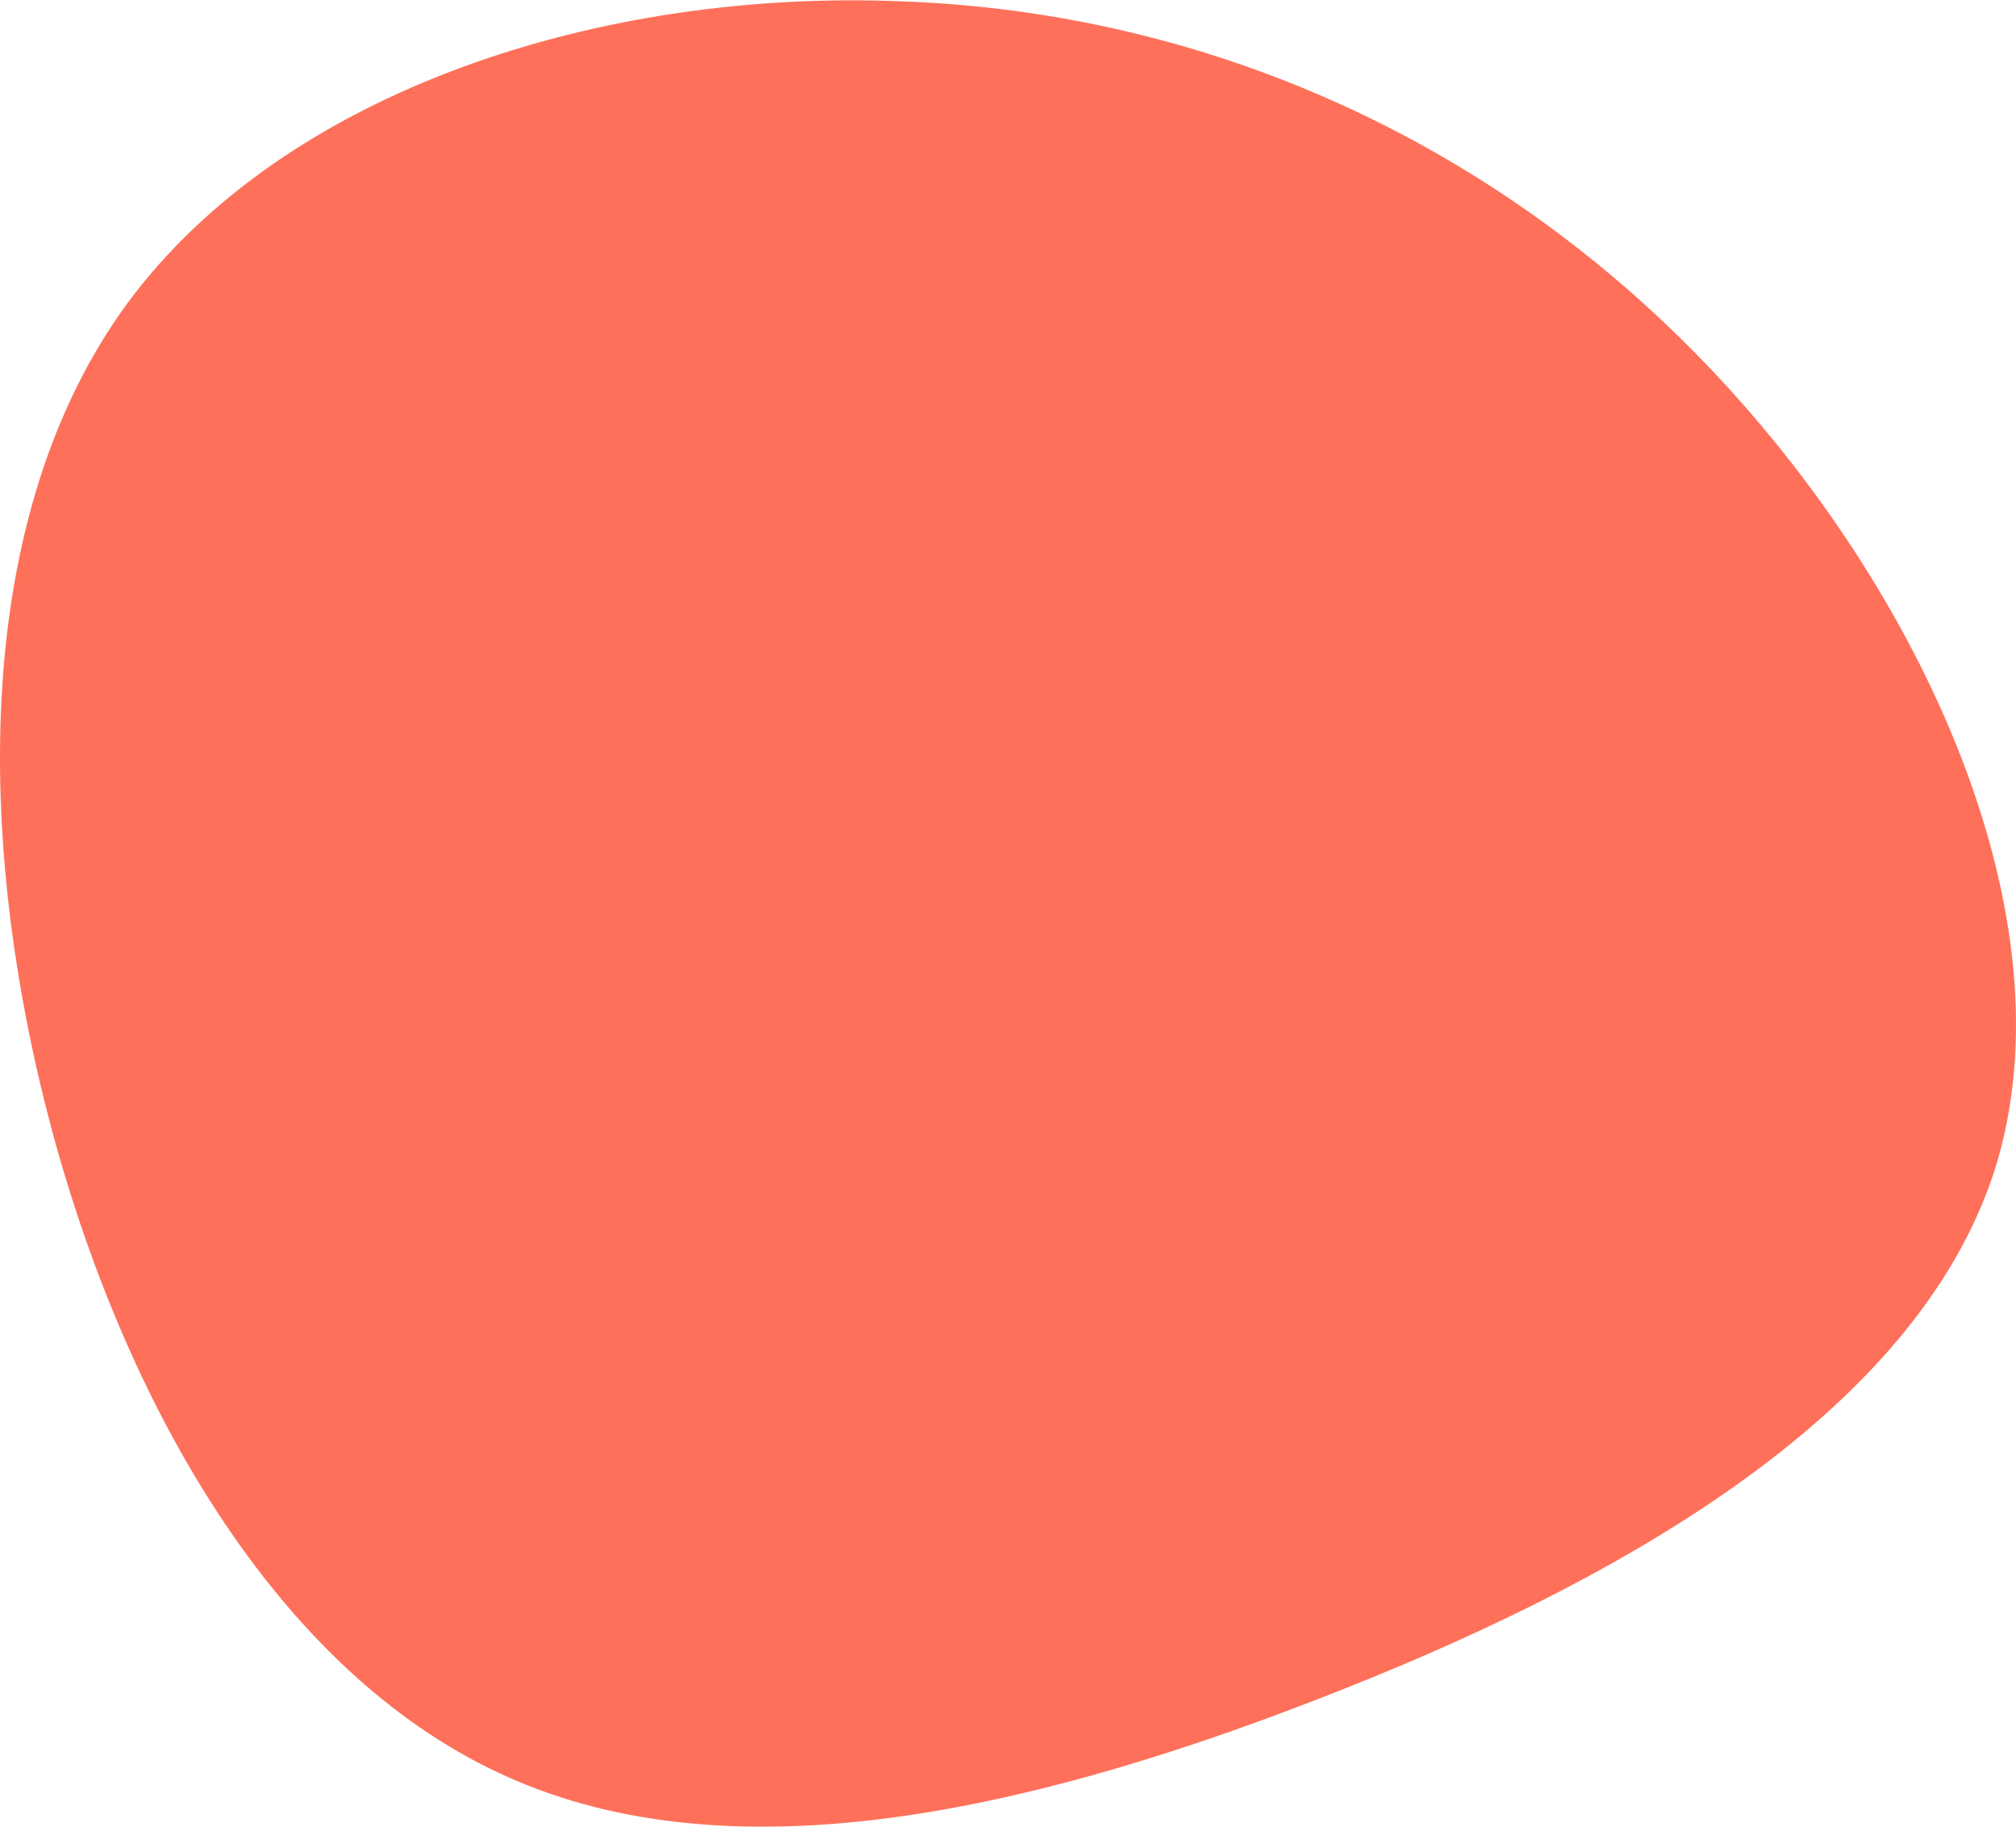
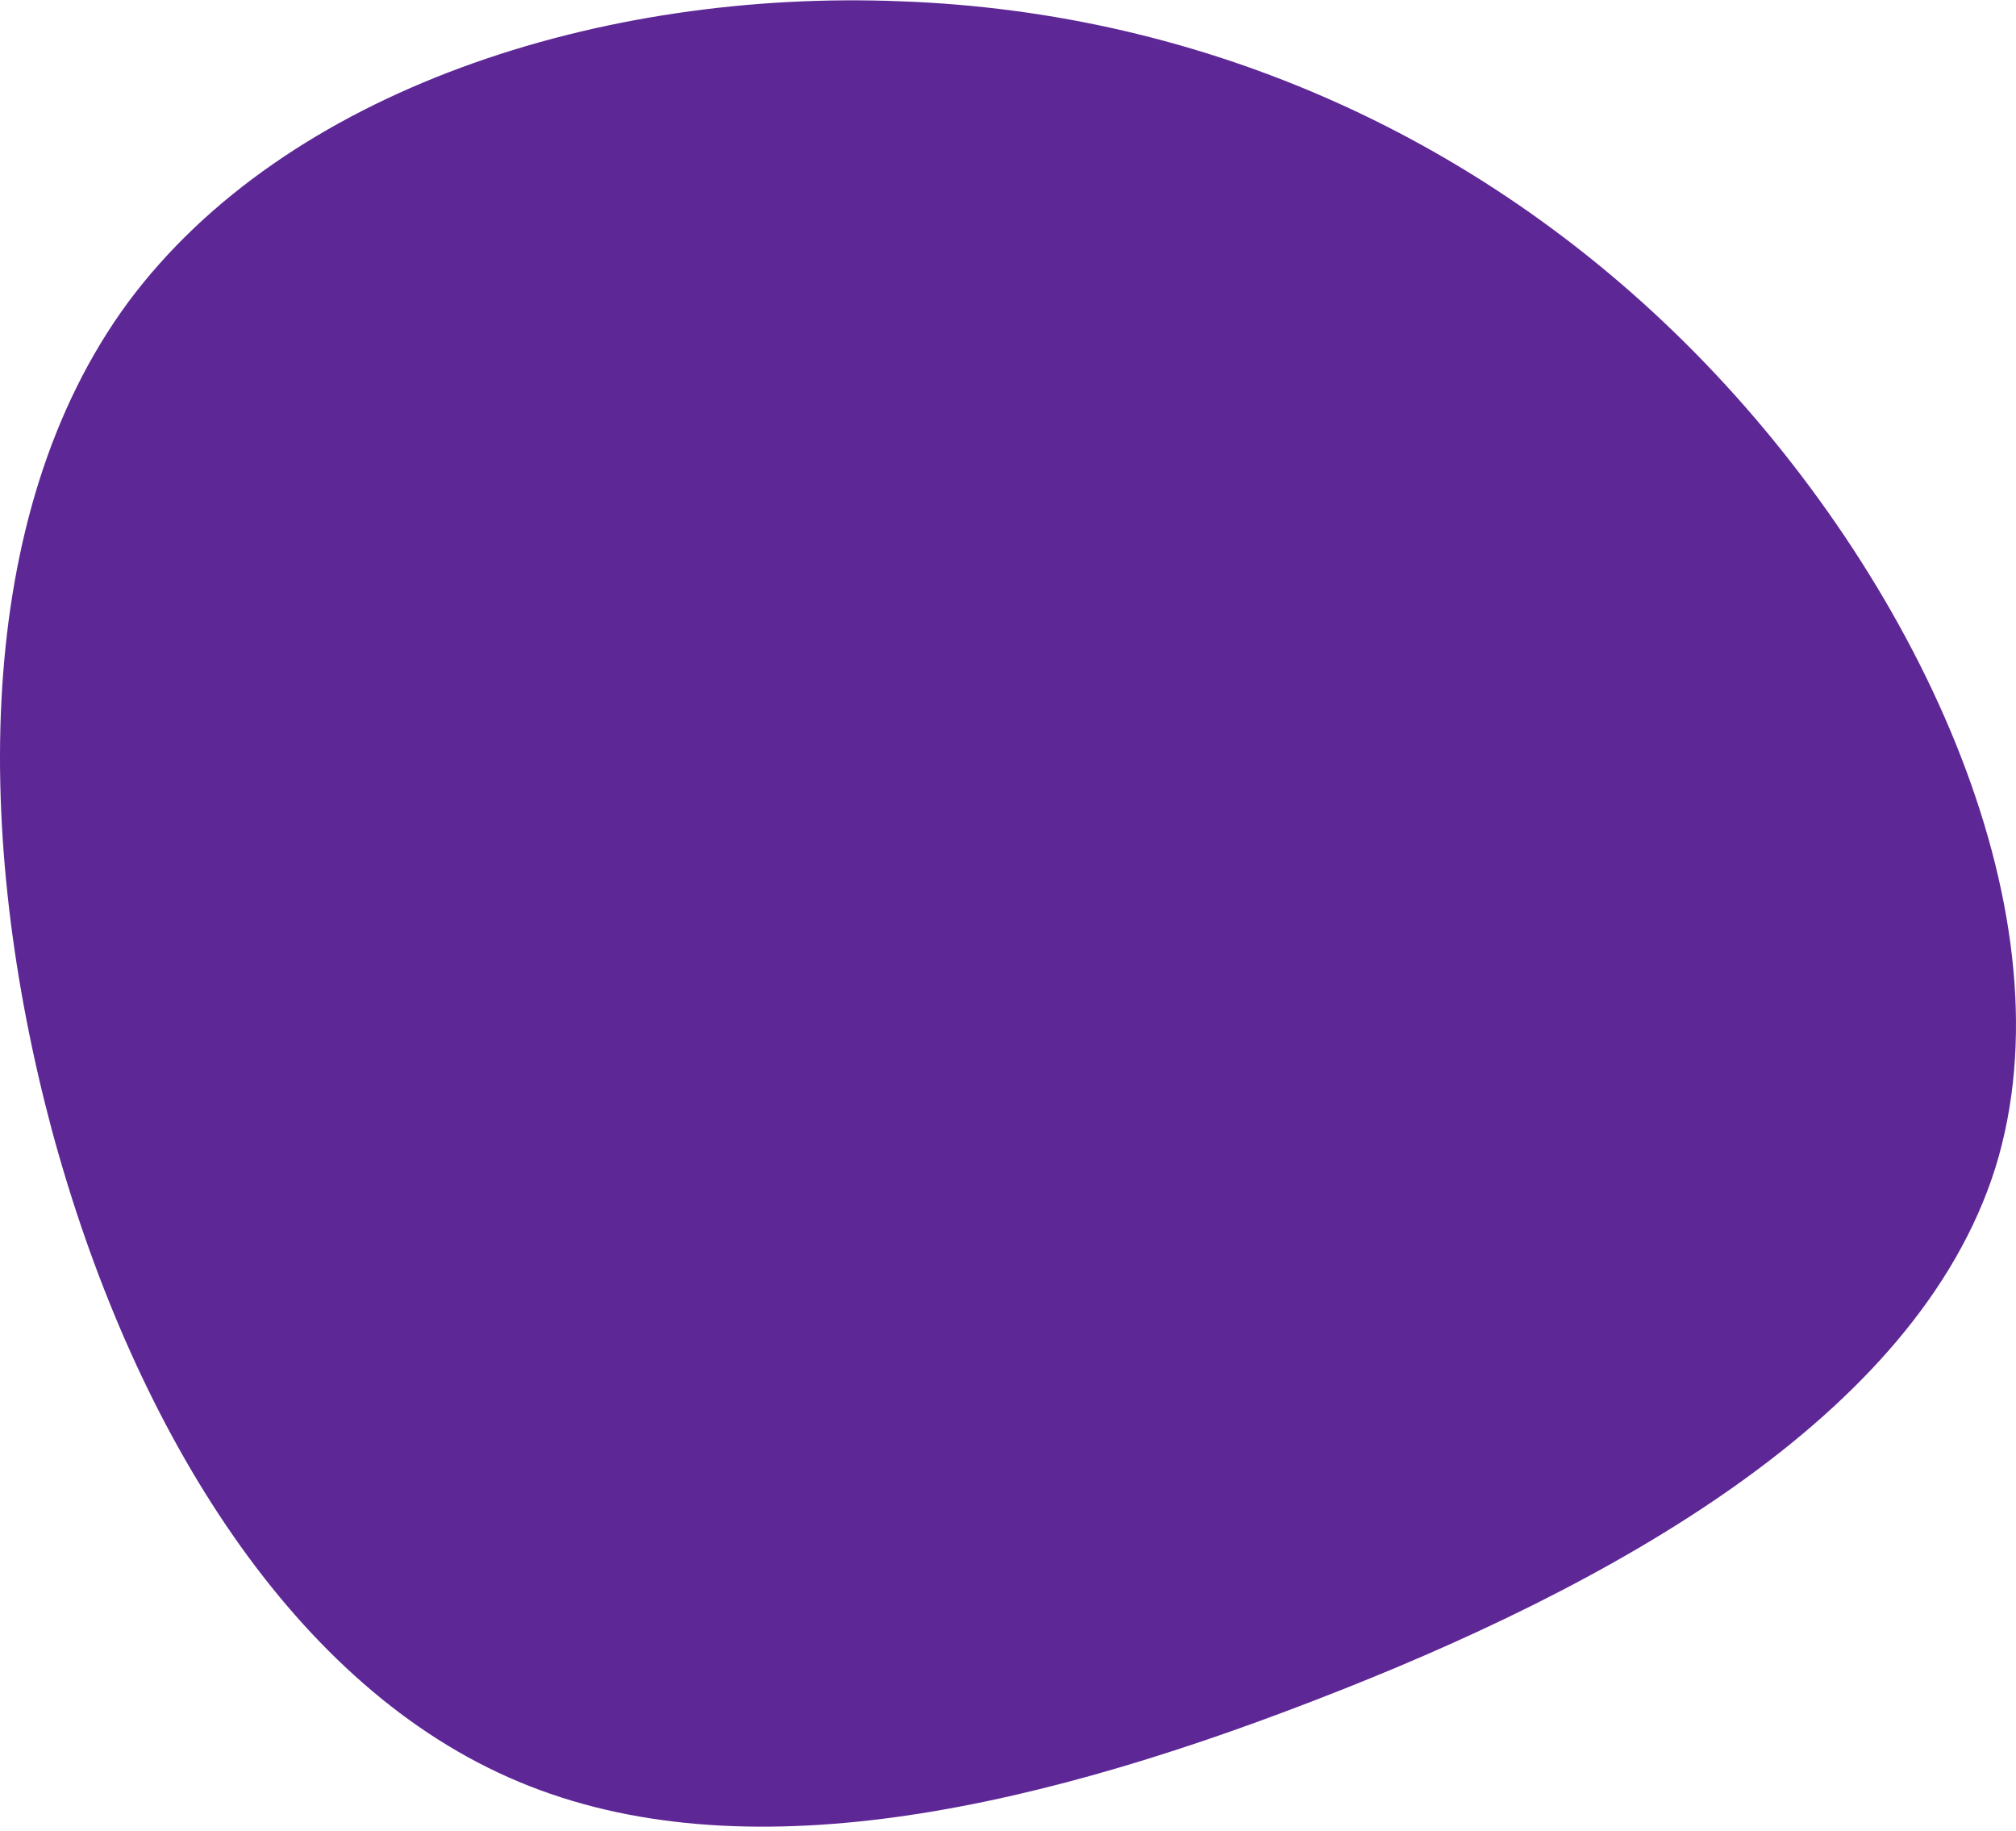
<svg xmlns="http://www.w3.org/2000/svg" width="509" height="462" viewBox="0 0 509 462" fill="none">
-   <path d="M430.684 91.848C485.587 148.958 523.332 231.872 503.773 294.831C483.871 357.79 406.664 400.451 331.516 429.351C256.711 458.25 183.965 473.388 128.376 448.617C72.444 423.846 32.983 358.822 13.081 285.198C-6.478 211.917 -7.165 130.036 32.297 76.366C72.101 22.695 151.71 -2.763 227.544 0.333C303.722 3.085 375.781 34.737 430.684 91.848Z" fill="#FE705A" />
+   <path d="M430.684 91.848C485.587 148.958 523.332 231.872 503.773 294.831C483.871 357.79 406.664 400.451 331.516 429.351C256.711 458.25 183.965 473.388 128.376 448.617C72.444 423.846 32.983 358.822 13.081 285.198C-6.478 211.917 -7.165 130.036 32.297 76.366C72.101 22.695 151.71 -2.763 227.544 0.333C303.722 3.085 375.781 34.737 430.684 91.848Z" fill="#5e2796" />
</svg>
